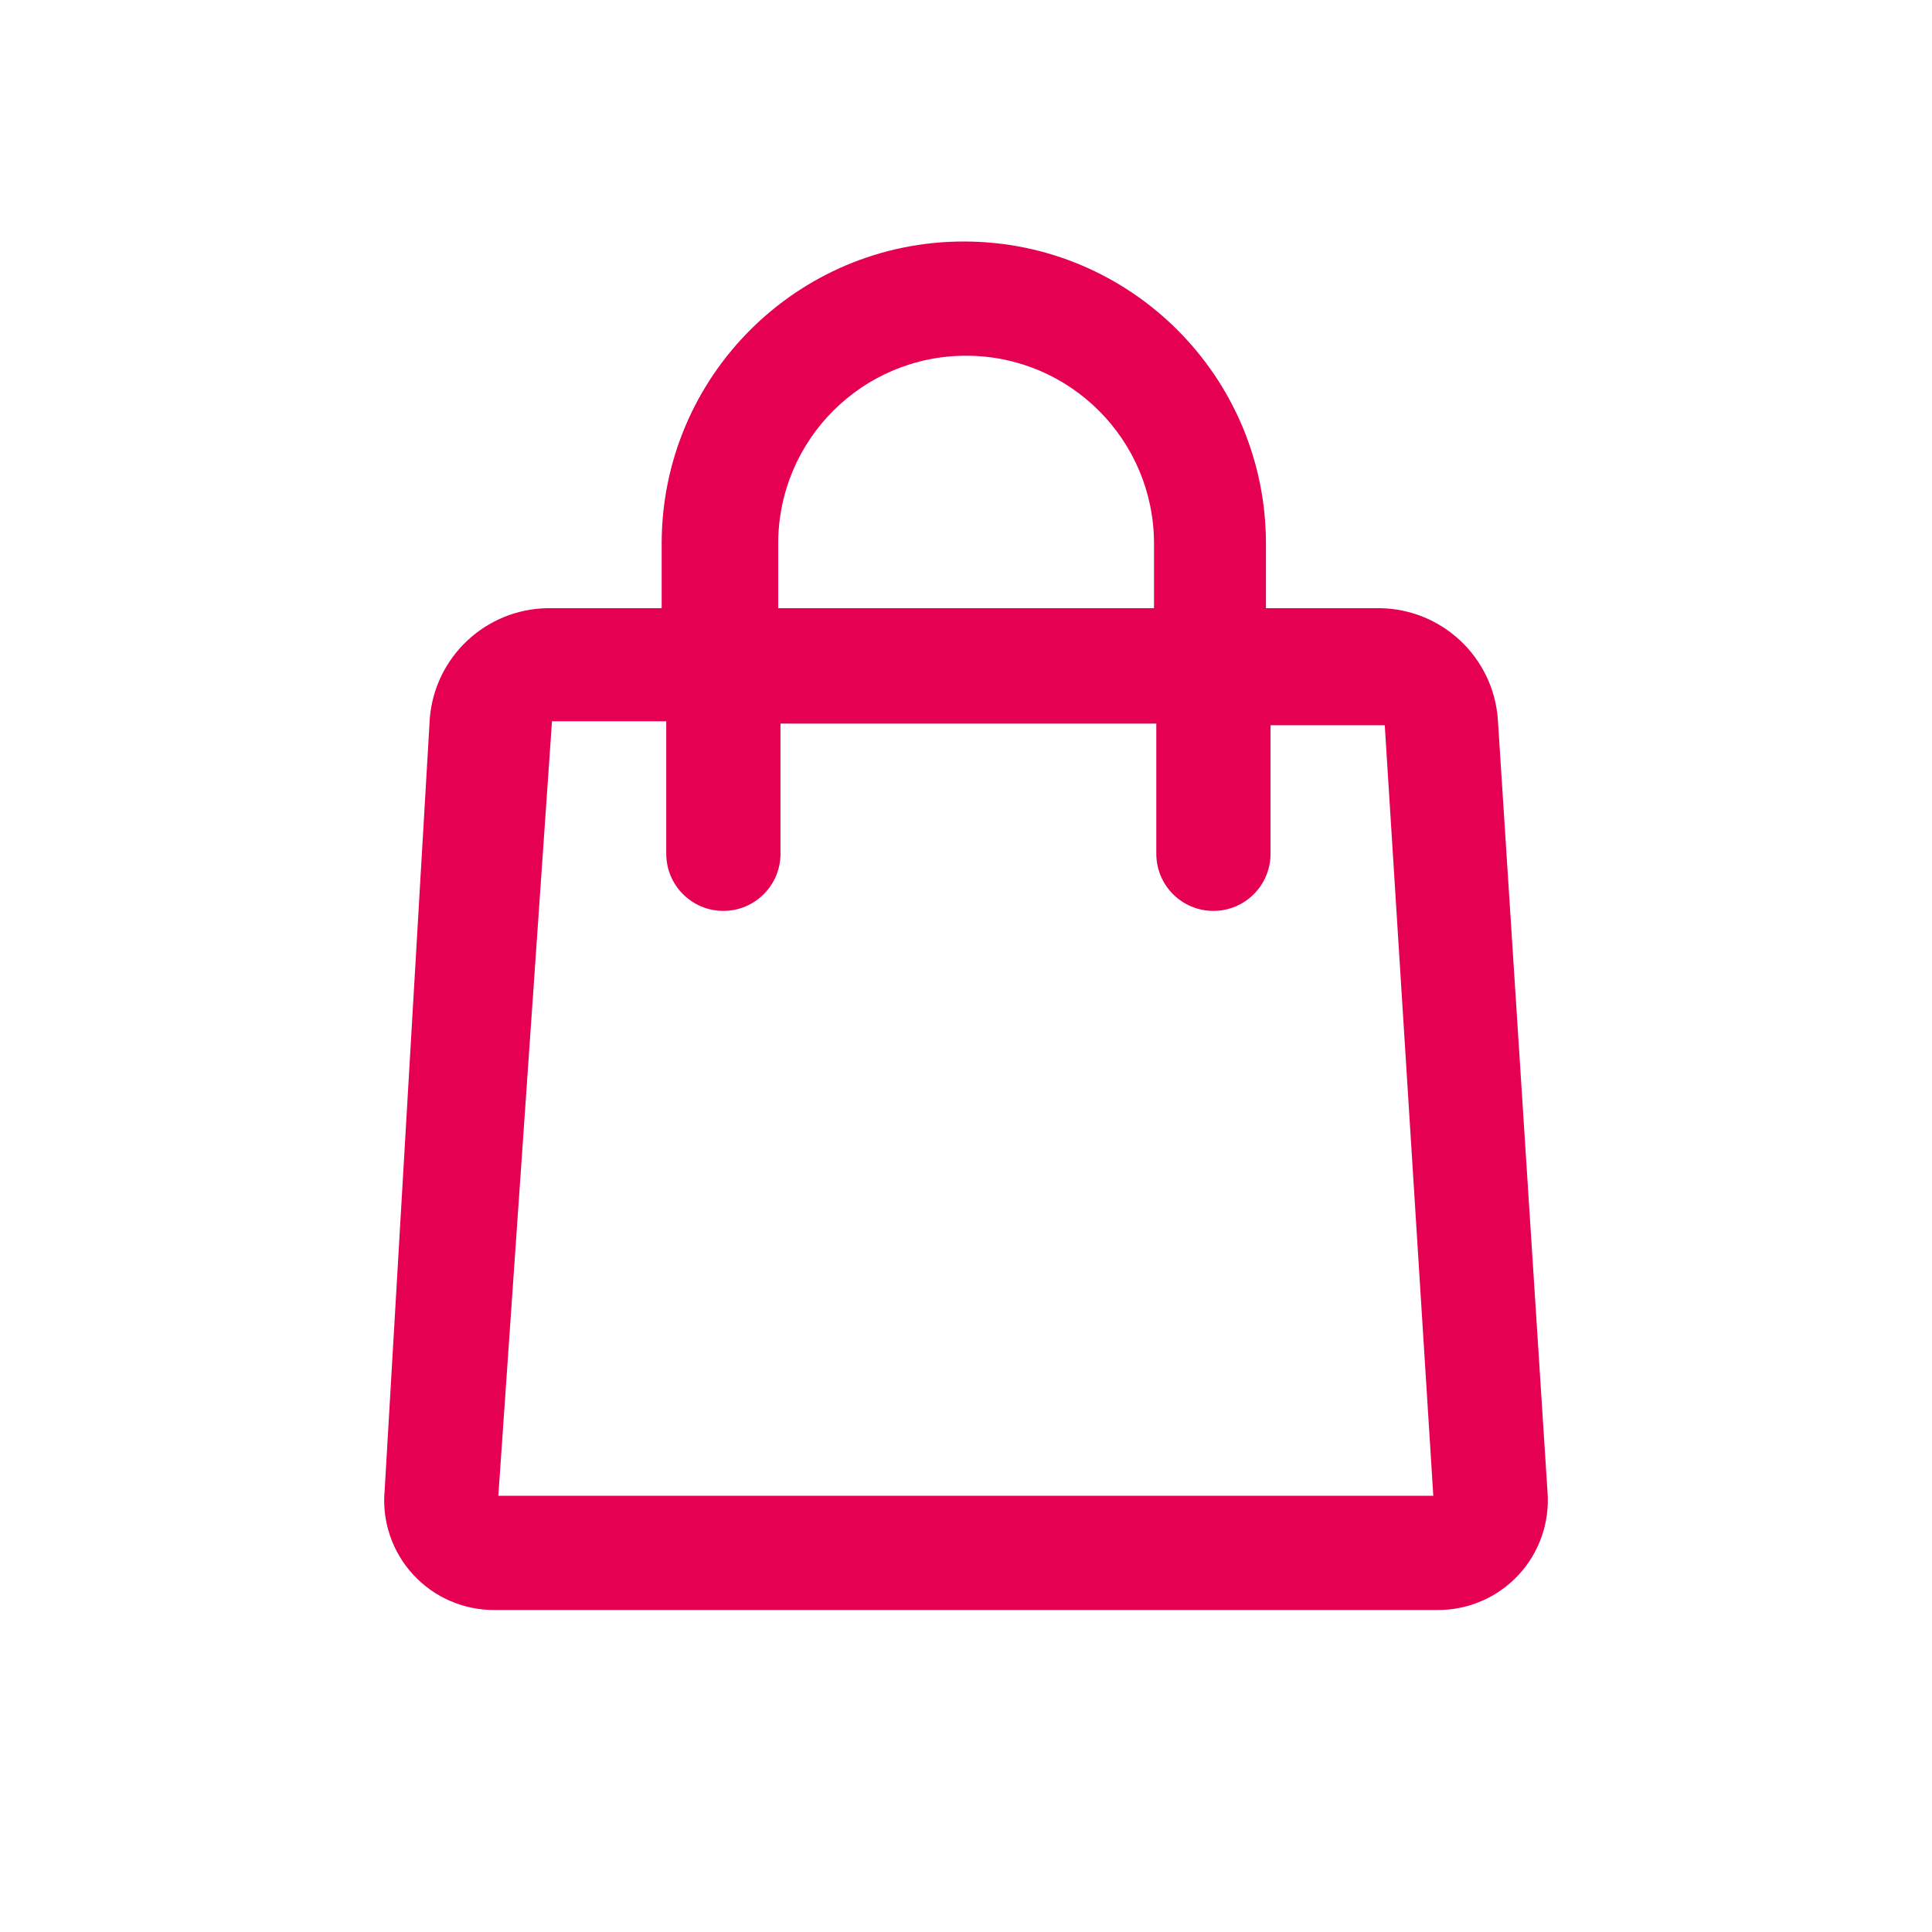
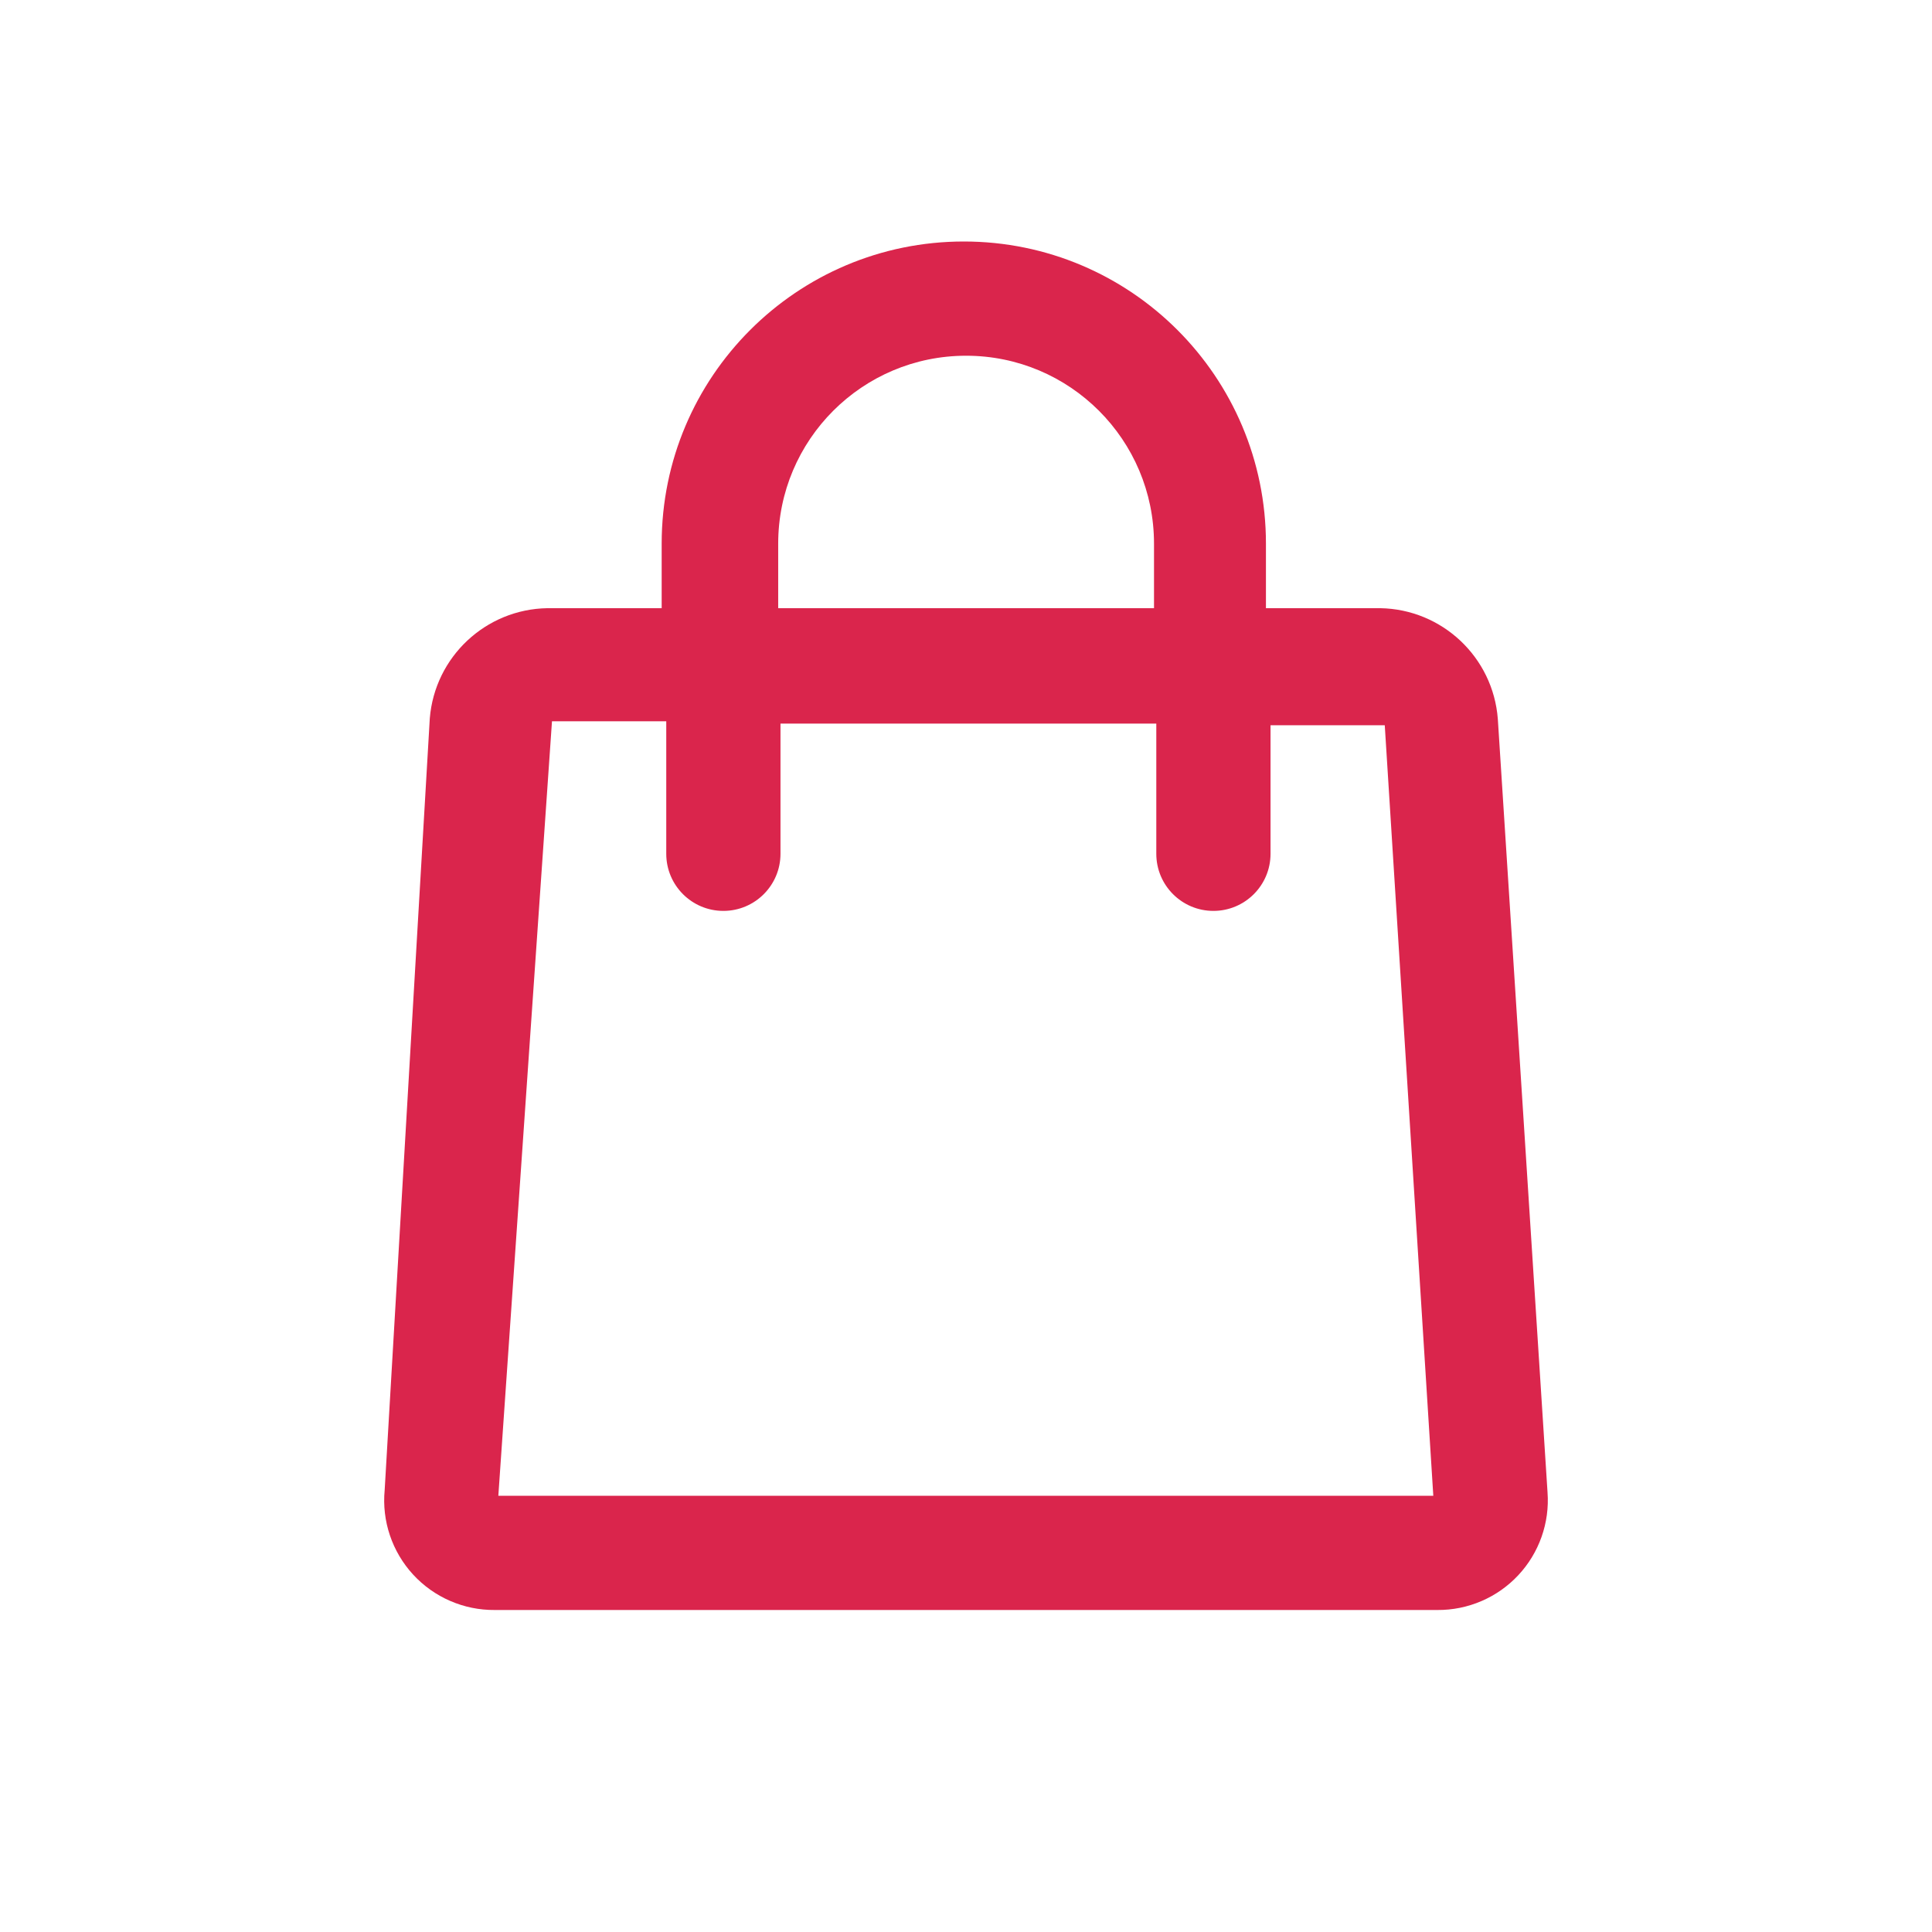
<svg xmlns="http://www.w3.org/2000/svg" width="48px" height="48px" viewBox="0 0 48 48" version="1.1">
  <g id="icon/icon-cart" stroke="none" stroke-width="1" fill="none" fill-rule="evenodd">
-     <path d="M37.213,17.863 C37.096,16.328 35.829,15.135 34.29,15.11 L31.452,15.11 L31.452,13.507 C31.452,9.361 28.091,6 23.946,6 C19.8,6 16.439,9.361 16.439,13.507 L16.439,15.11 L13.601,15.11 C12.067,15.134 10.802,16.32 10.678,17.849 L9.557,37.02 C9.484,37.788 9.741,38.551 10.263,39.119 C10.785,39.687 11.524,40.007 12.295,40 L35.709,40 C36.47,40.006 37.199,39.693 37.719,39.138 C38.239,38.583 38.504,37.835 38.448,37.077 L38.448,37.077 L37.213,17.863 Z M19.334,13.507 C19.334,10.928 21.424,8.838 24.002,8.838 C26.581,8.838 28.671,10.928 28.671,13.507 L28.671,15.11 L19.334,15.11 L19.334,13.507 Z M12.381,37.162 L13.714,17.92 L16.553,17.92 L16.553,21.212 C16.553,21.996 17.188,22.631 17.972,22.631 C18.755,22.631 19.391,21.996 19.391,21.212 L19.391,17.977 L28.728,17.977 L28.728,21.212 C28.728,21.996 29.363,22.631 30.147,22.631 C30.93,22.631 31.566,21.996 31.566,21.212 L31.566,18.019 L34.404,18.019 L35.61,37.162 L12.381,37.162 Z" id="Panier" fill="#E50051" fill-rule="nonzero" />
+     <path d="M37.213,17.863 C37.096,16.328 35.829,15.135 34.29,15.11 L31.452,15.11 L31.452,13.507 C31.452,9.361 28.091,6 23.946,6 C19.8,6 16.439,9.361 16.439,13.507 L16.439,15.11 L13.601,15.11 C12.067,15.134 10.802,16.32 10.678,17.849 L9.557,37.02 C9.484,37.788 9.741,38.551 10.263,39.119 C10.785,39.687 11.524,40.007 12.295,40 L35.709,40 C36.47,40.006 37.199,39.693 37.719,39.138 C38.239,38.583 38.504,37.835 38.448,37.077 L38.448,37.077 L37.213,17.863 Z M19.334,13.507 C19.334,10.928 21.424,8.838 24.002,8.838 C26.581,8.838 28.671,10.928 28.671,13.507 L28.671,15.11 L19.334,15.11 L19.334,13.507 Z M12.381,37.162 L13.714,17.92 L16.553,17.92 L16.553,21.212 C16.553,21.996 17.188,22.631 17.972,22.631 C18.755,22.631 19.391,21.996 19.391,21.212 L19.391,17.977 L28.728,17.977 L28.728,21.212 C28.728,21.996 29.363,22.631 30.147,22.631 C30.93,22.631 31.566,21.996 31.566,21.212 L31.566,18.019 L34.404,18.019 L35.61,37.162 L12.381,37.162 Z" id="Panier" fill="#DA254C" fill-rule="nonzero" />
  </g>
</svg>
